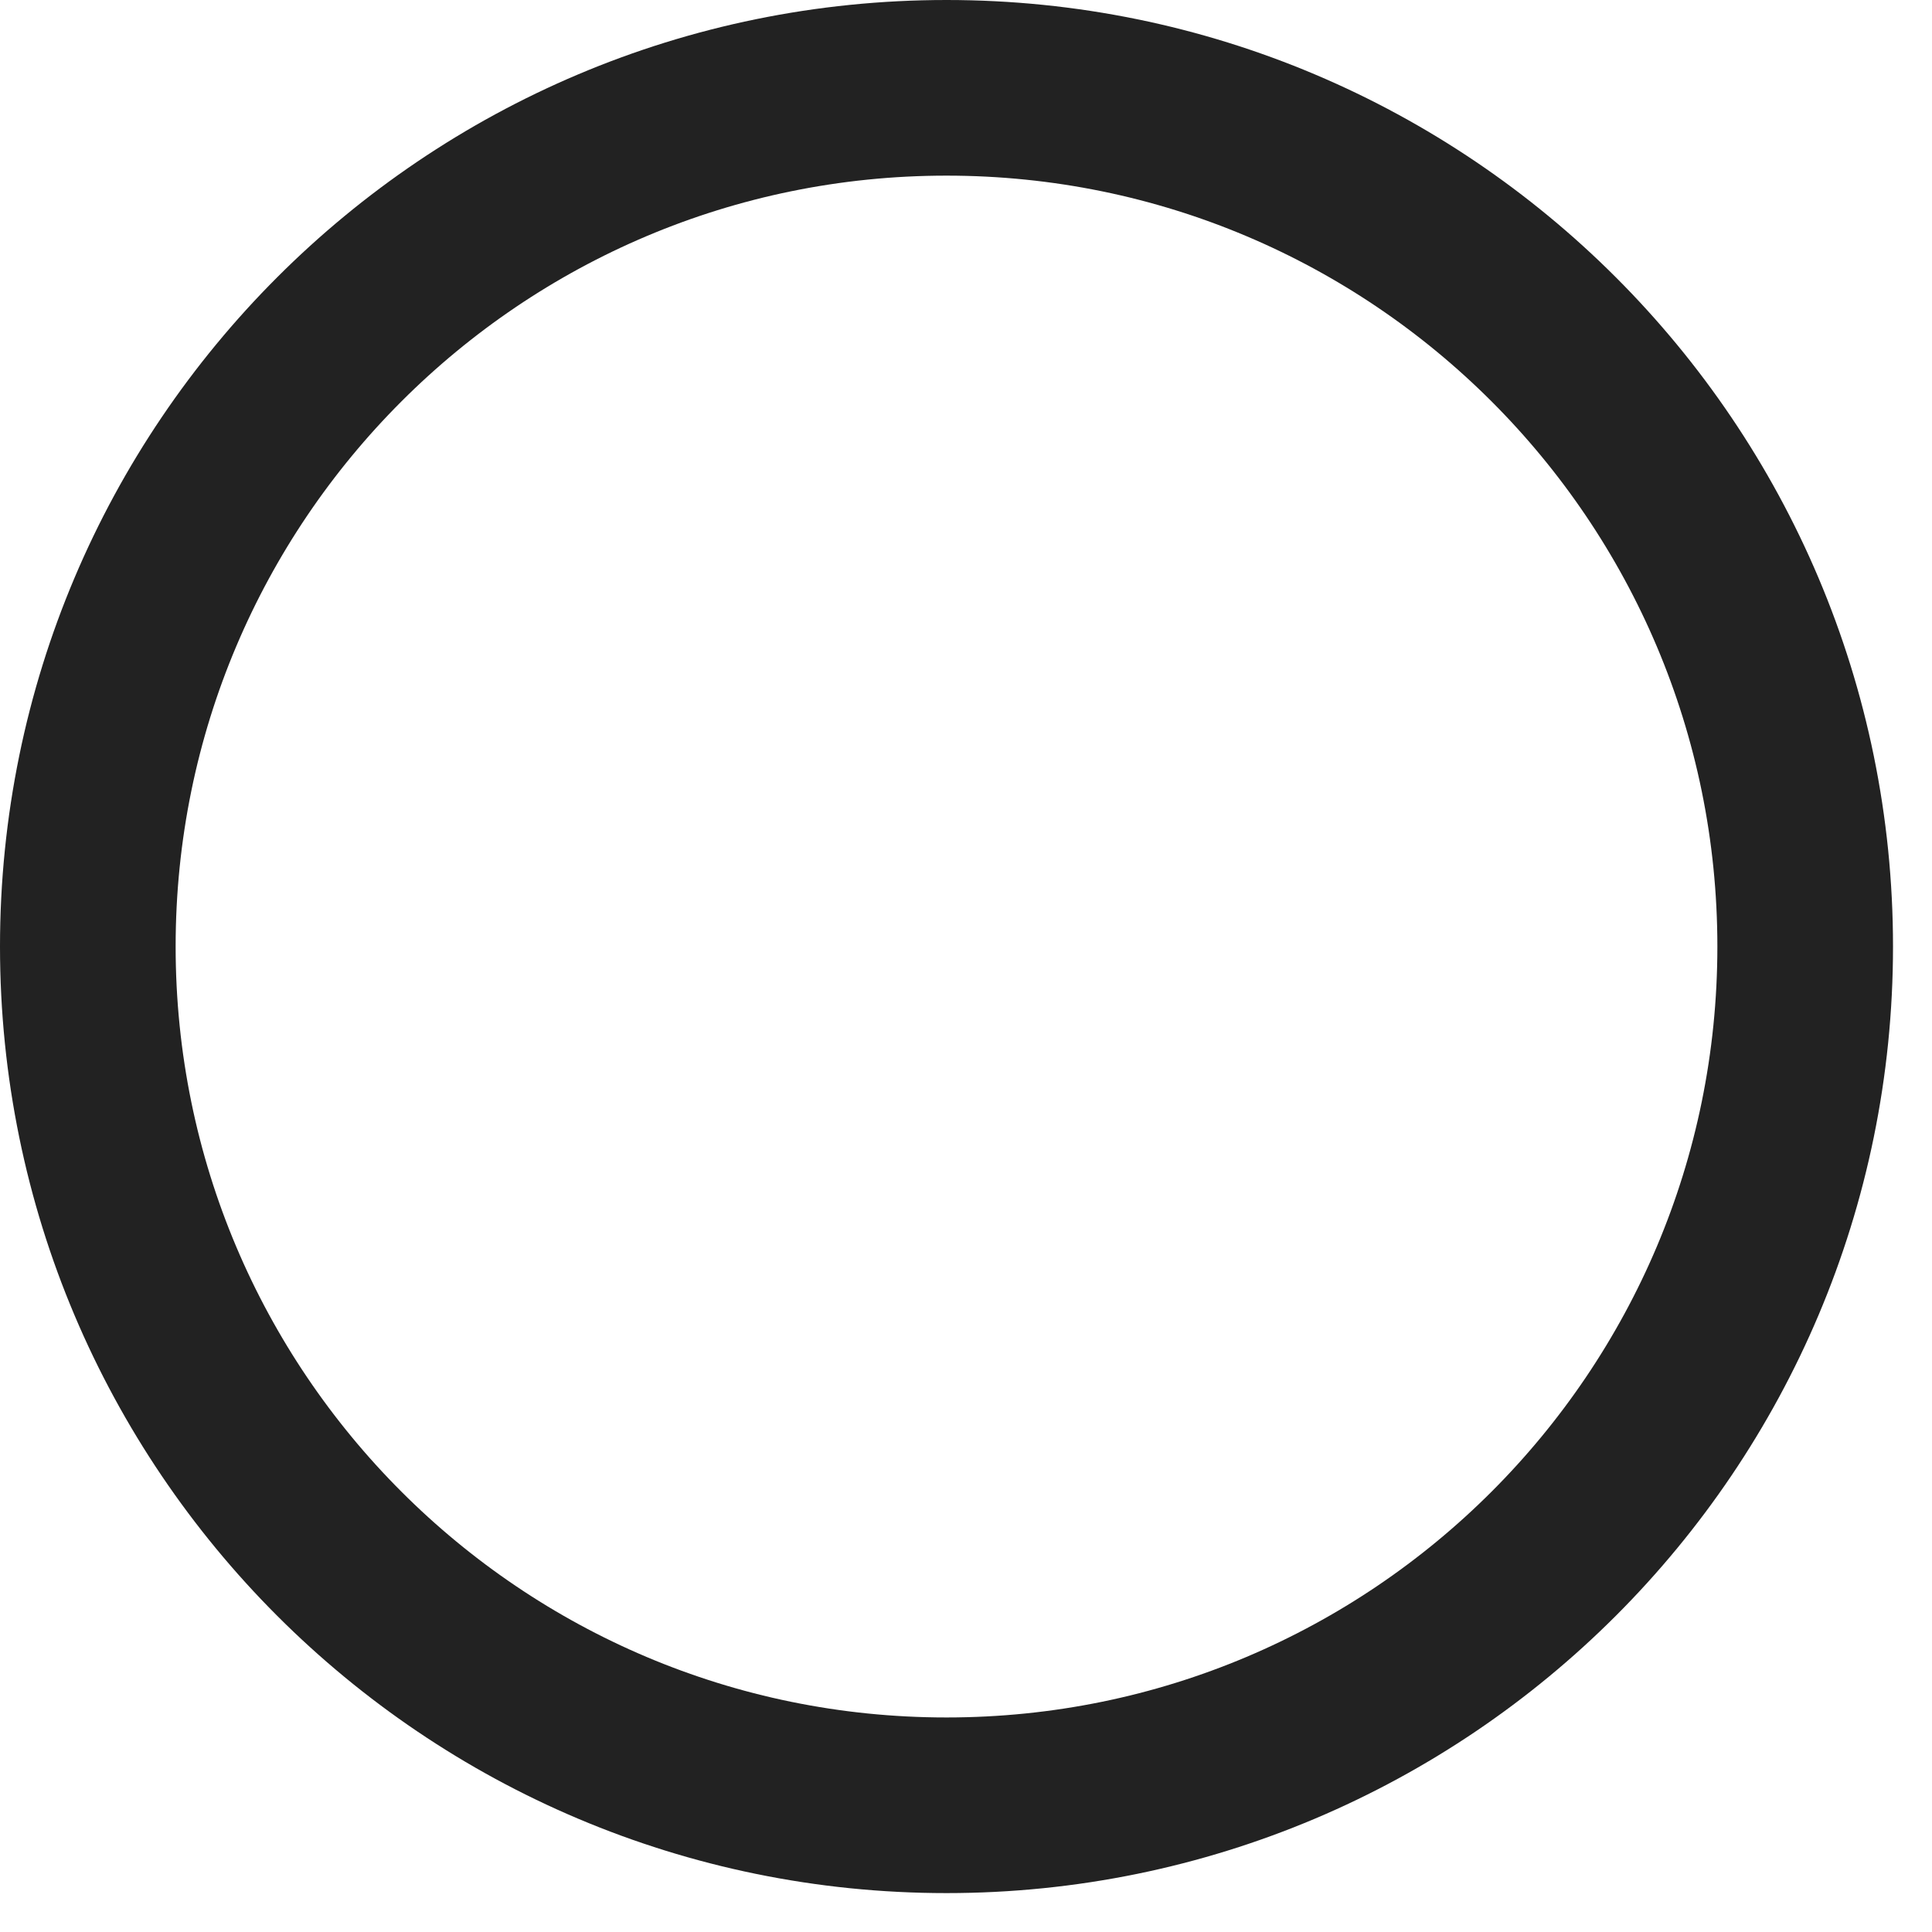
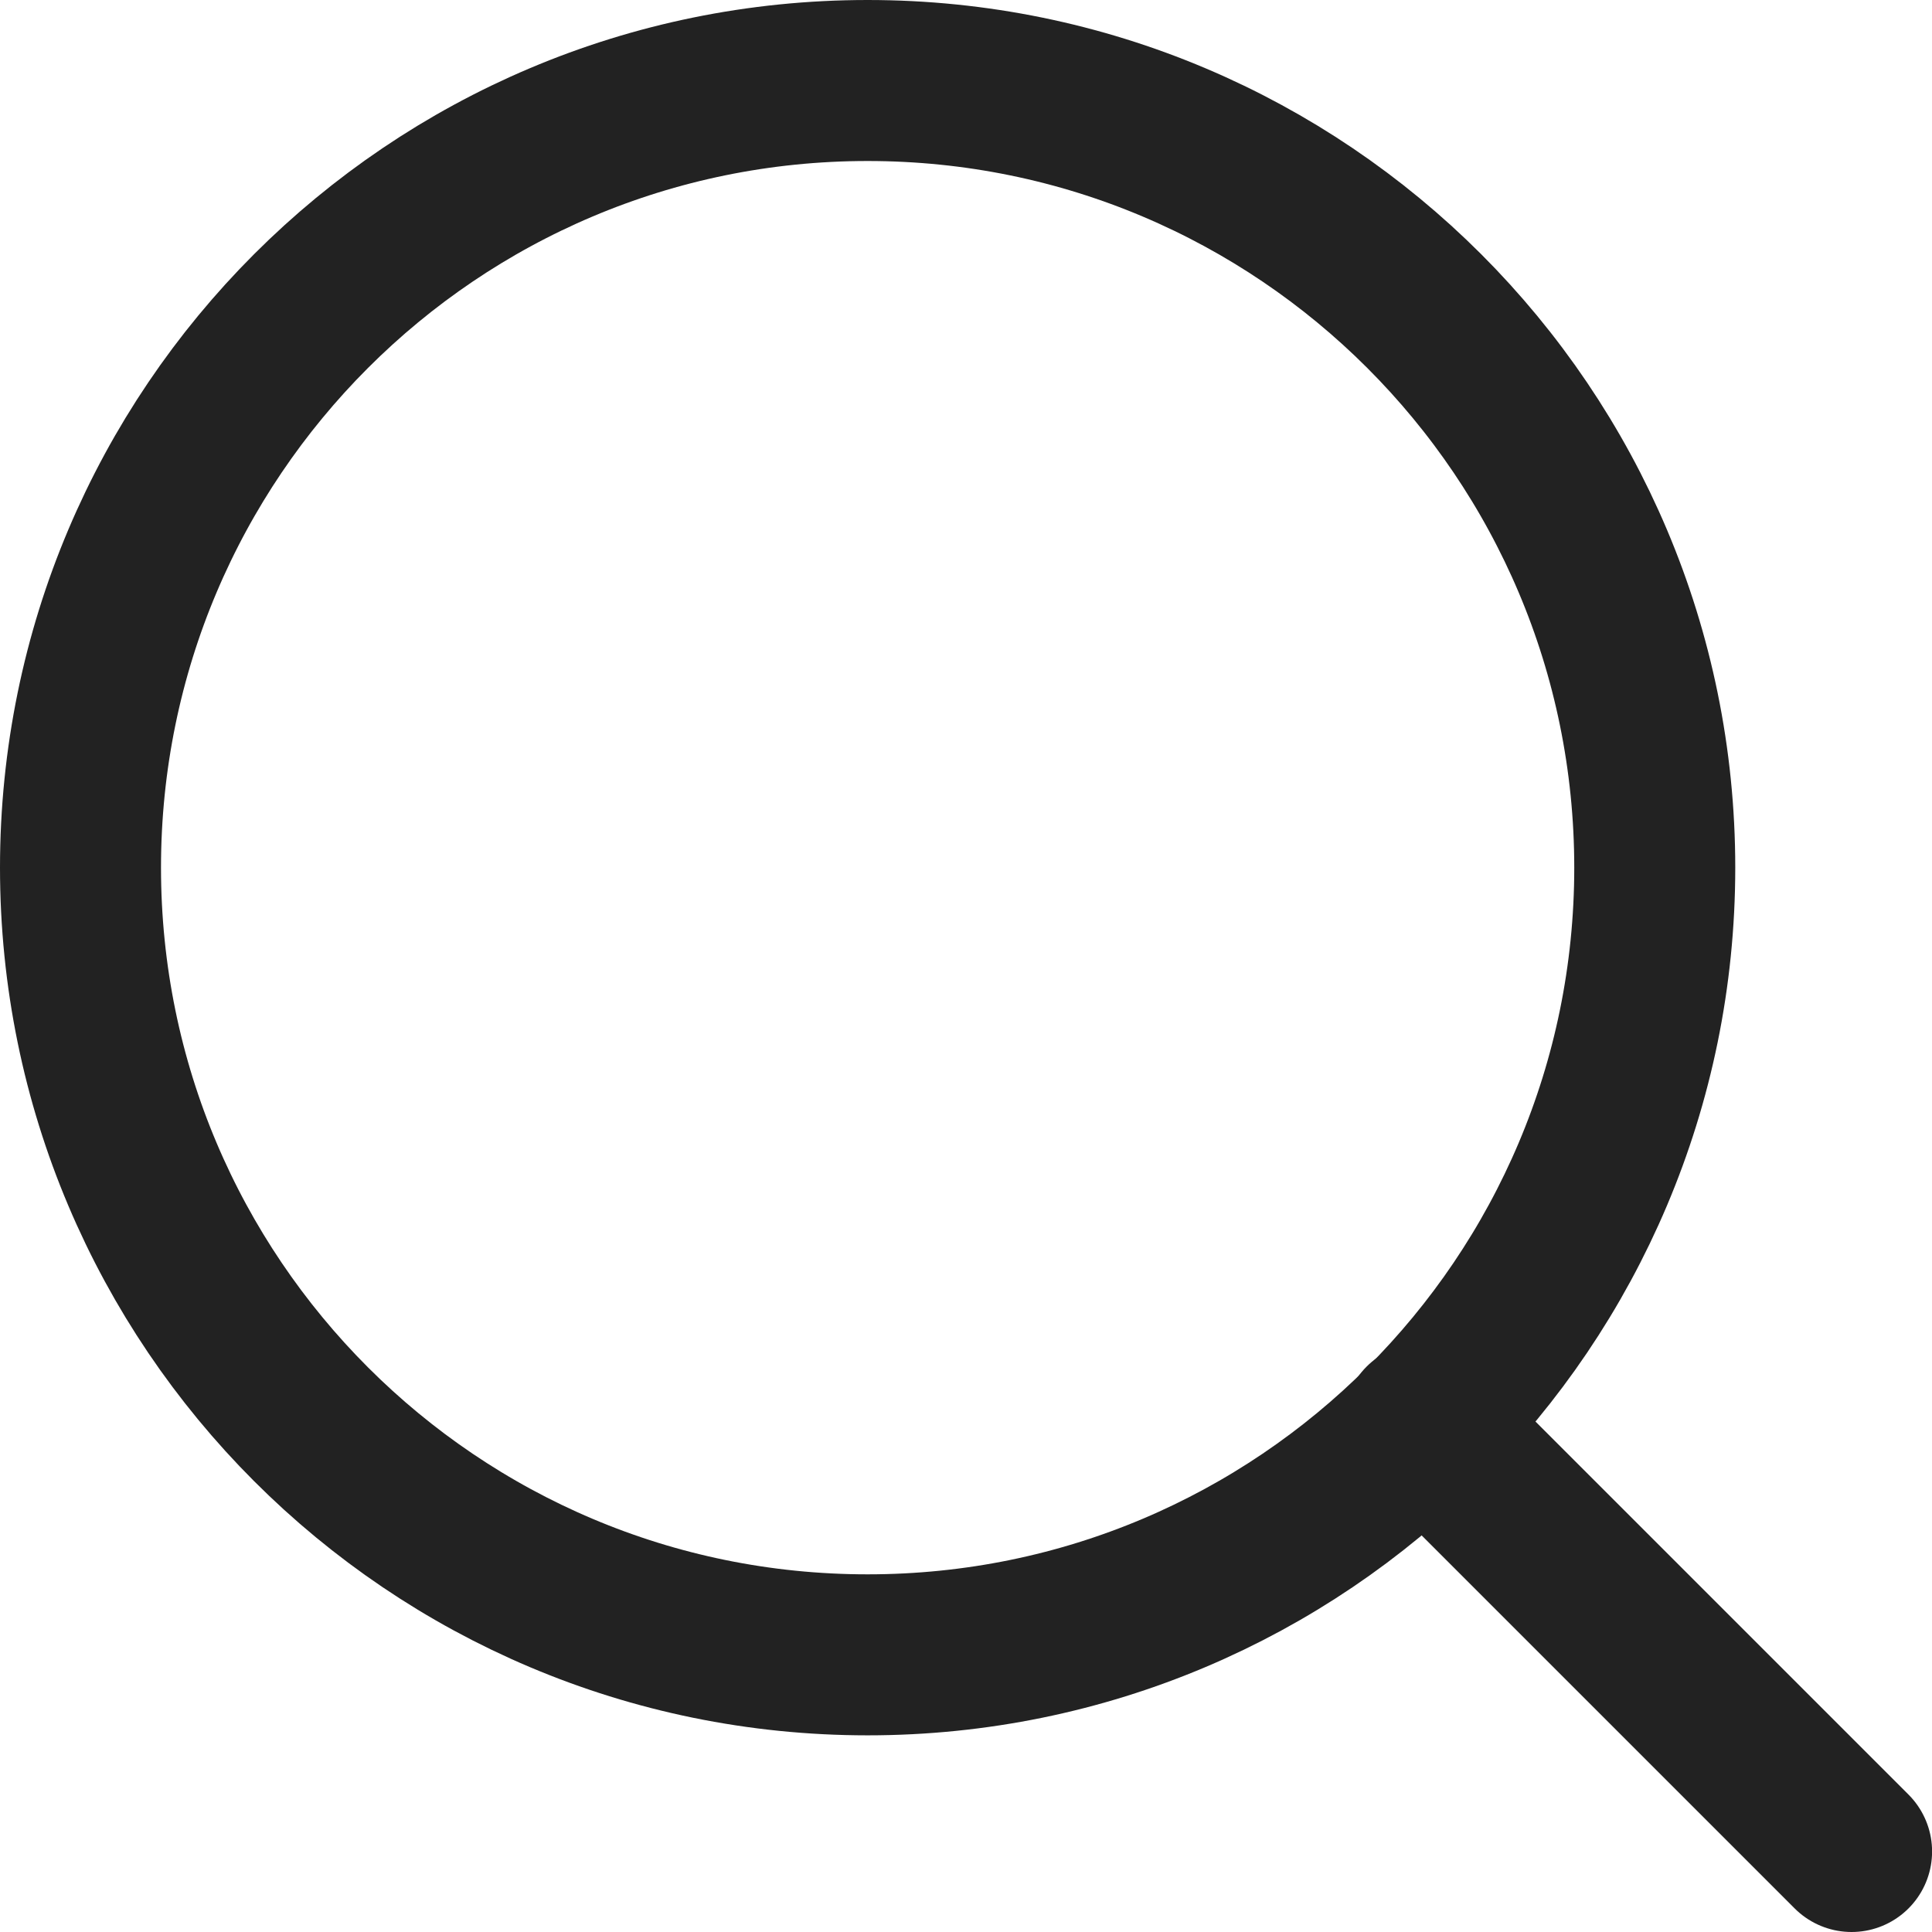
- <svg xmlns="http://www.w3.org/2000/svg" width="22" height="22" viewBox="0 0 22 22" fill="none">
+ <svg xmlns="http://www.w3.org/2000/svg" width="24" height="24" viewBox="0 0 24 24" fill="none">
  <path d="M10.778 20.557C16.178 20.557 20.556 16.179 20.556 10.778C20.556 5.378 16.178 1 10.778 1C5.378 1 1 5.378 1 10.778C1 16.179 5.378 20.557 10.778 20.557Z" stroke="#222222" stroke-width="2" stroke-linecap="round" stroke-linejoin="round" />
+   <path d="M23.001 23L17.684 17.683" stroke="#222222" stroke-width="2" stroke-linecap="round" stroke-linejoin="round" />
</svg>
